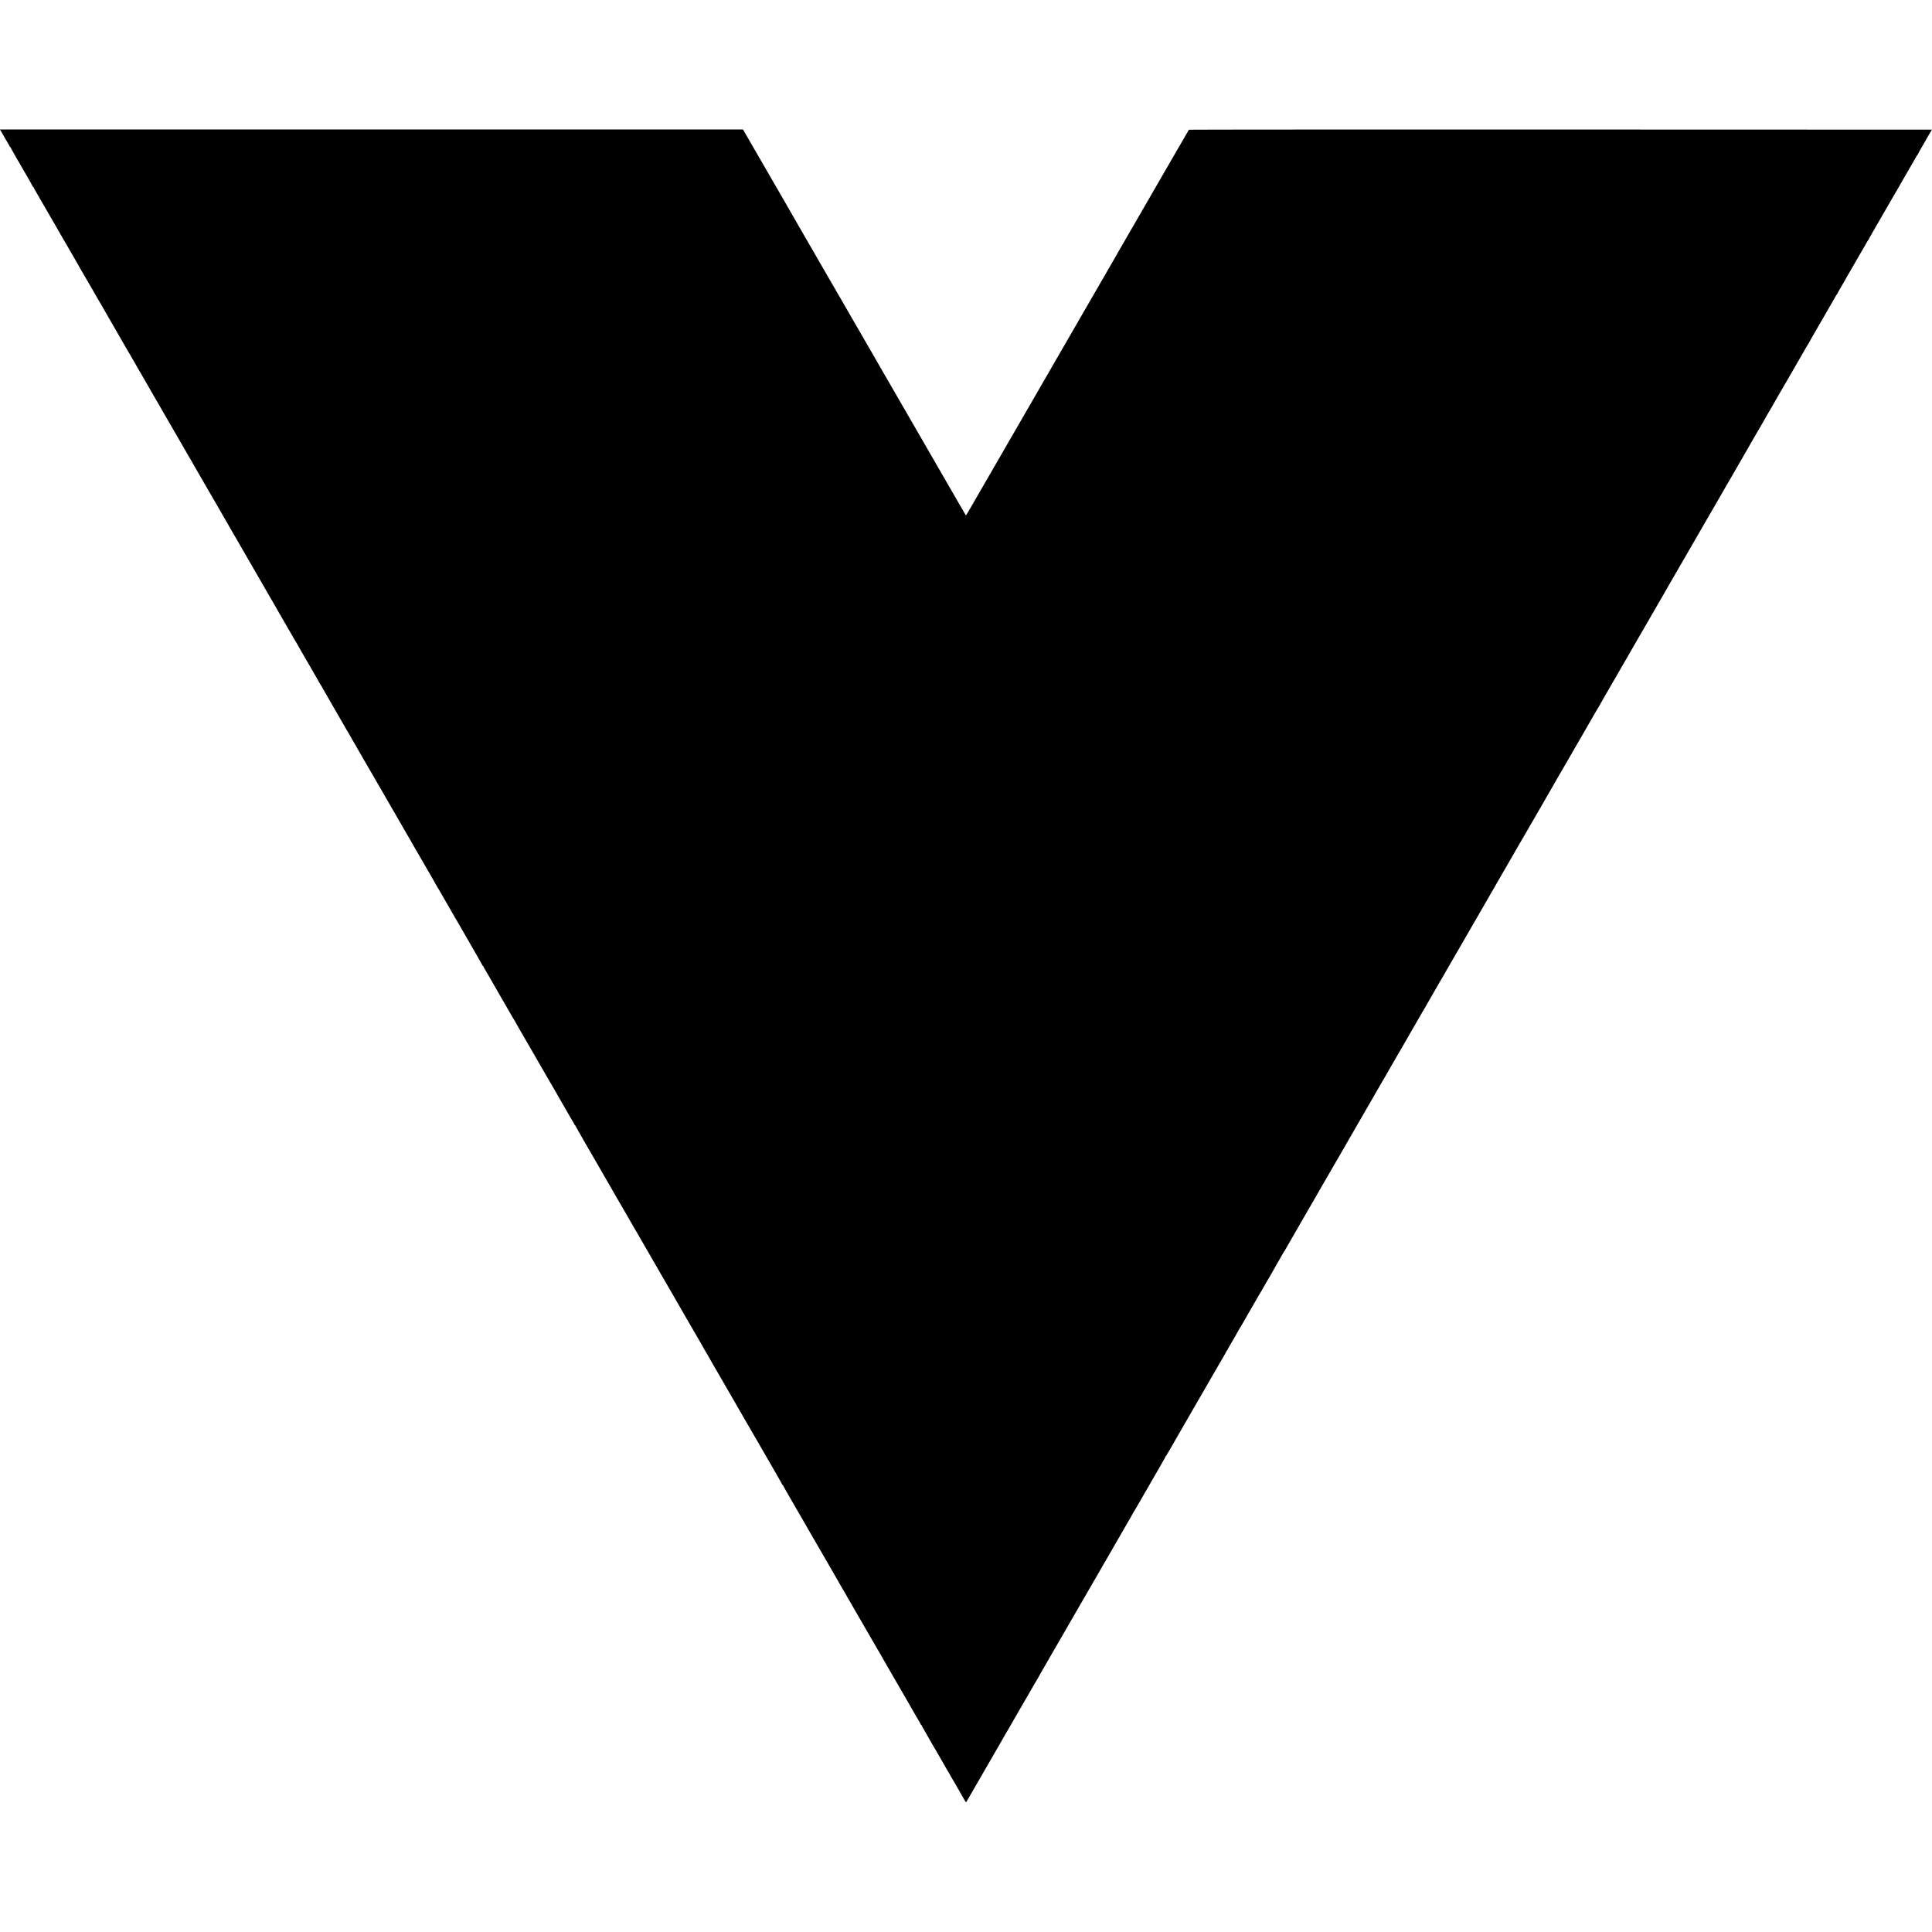
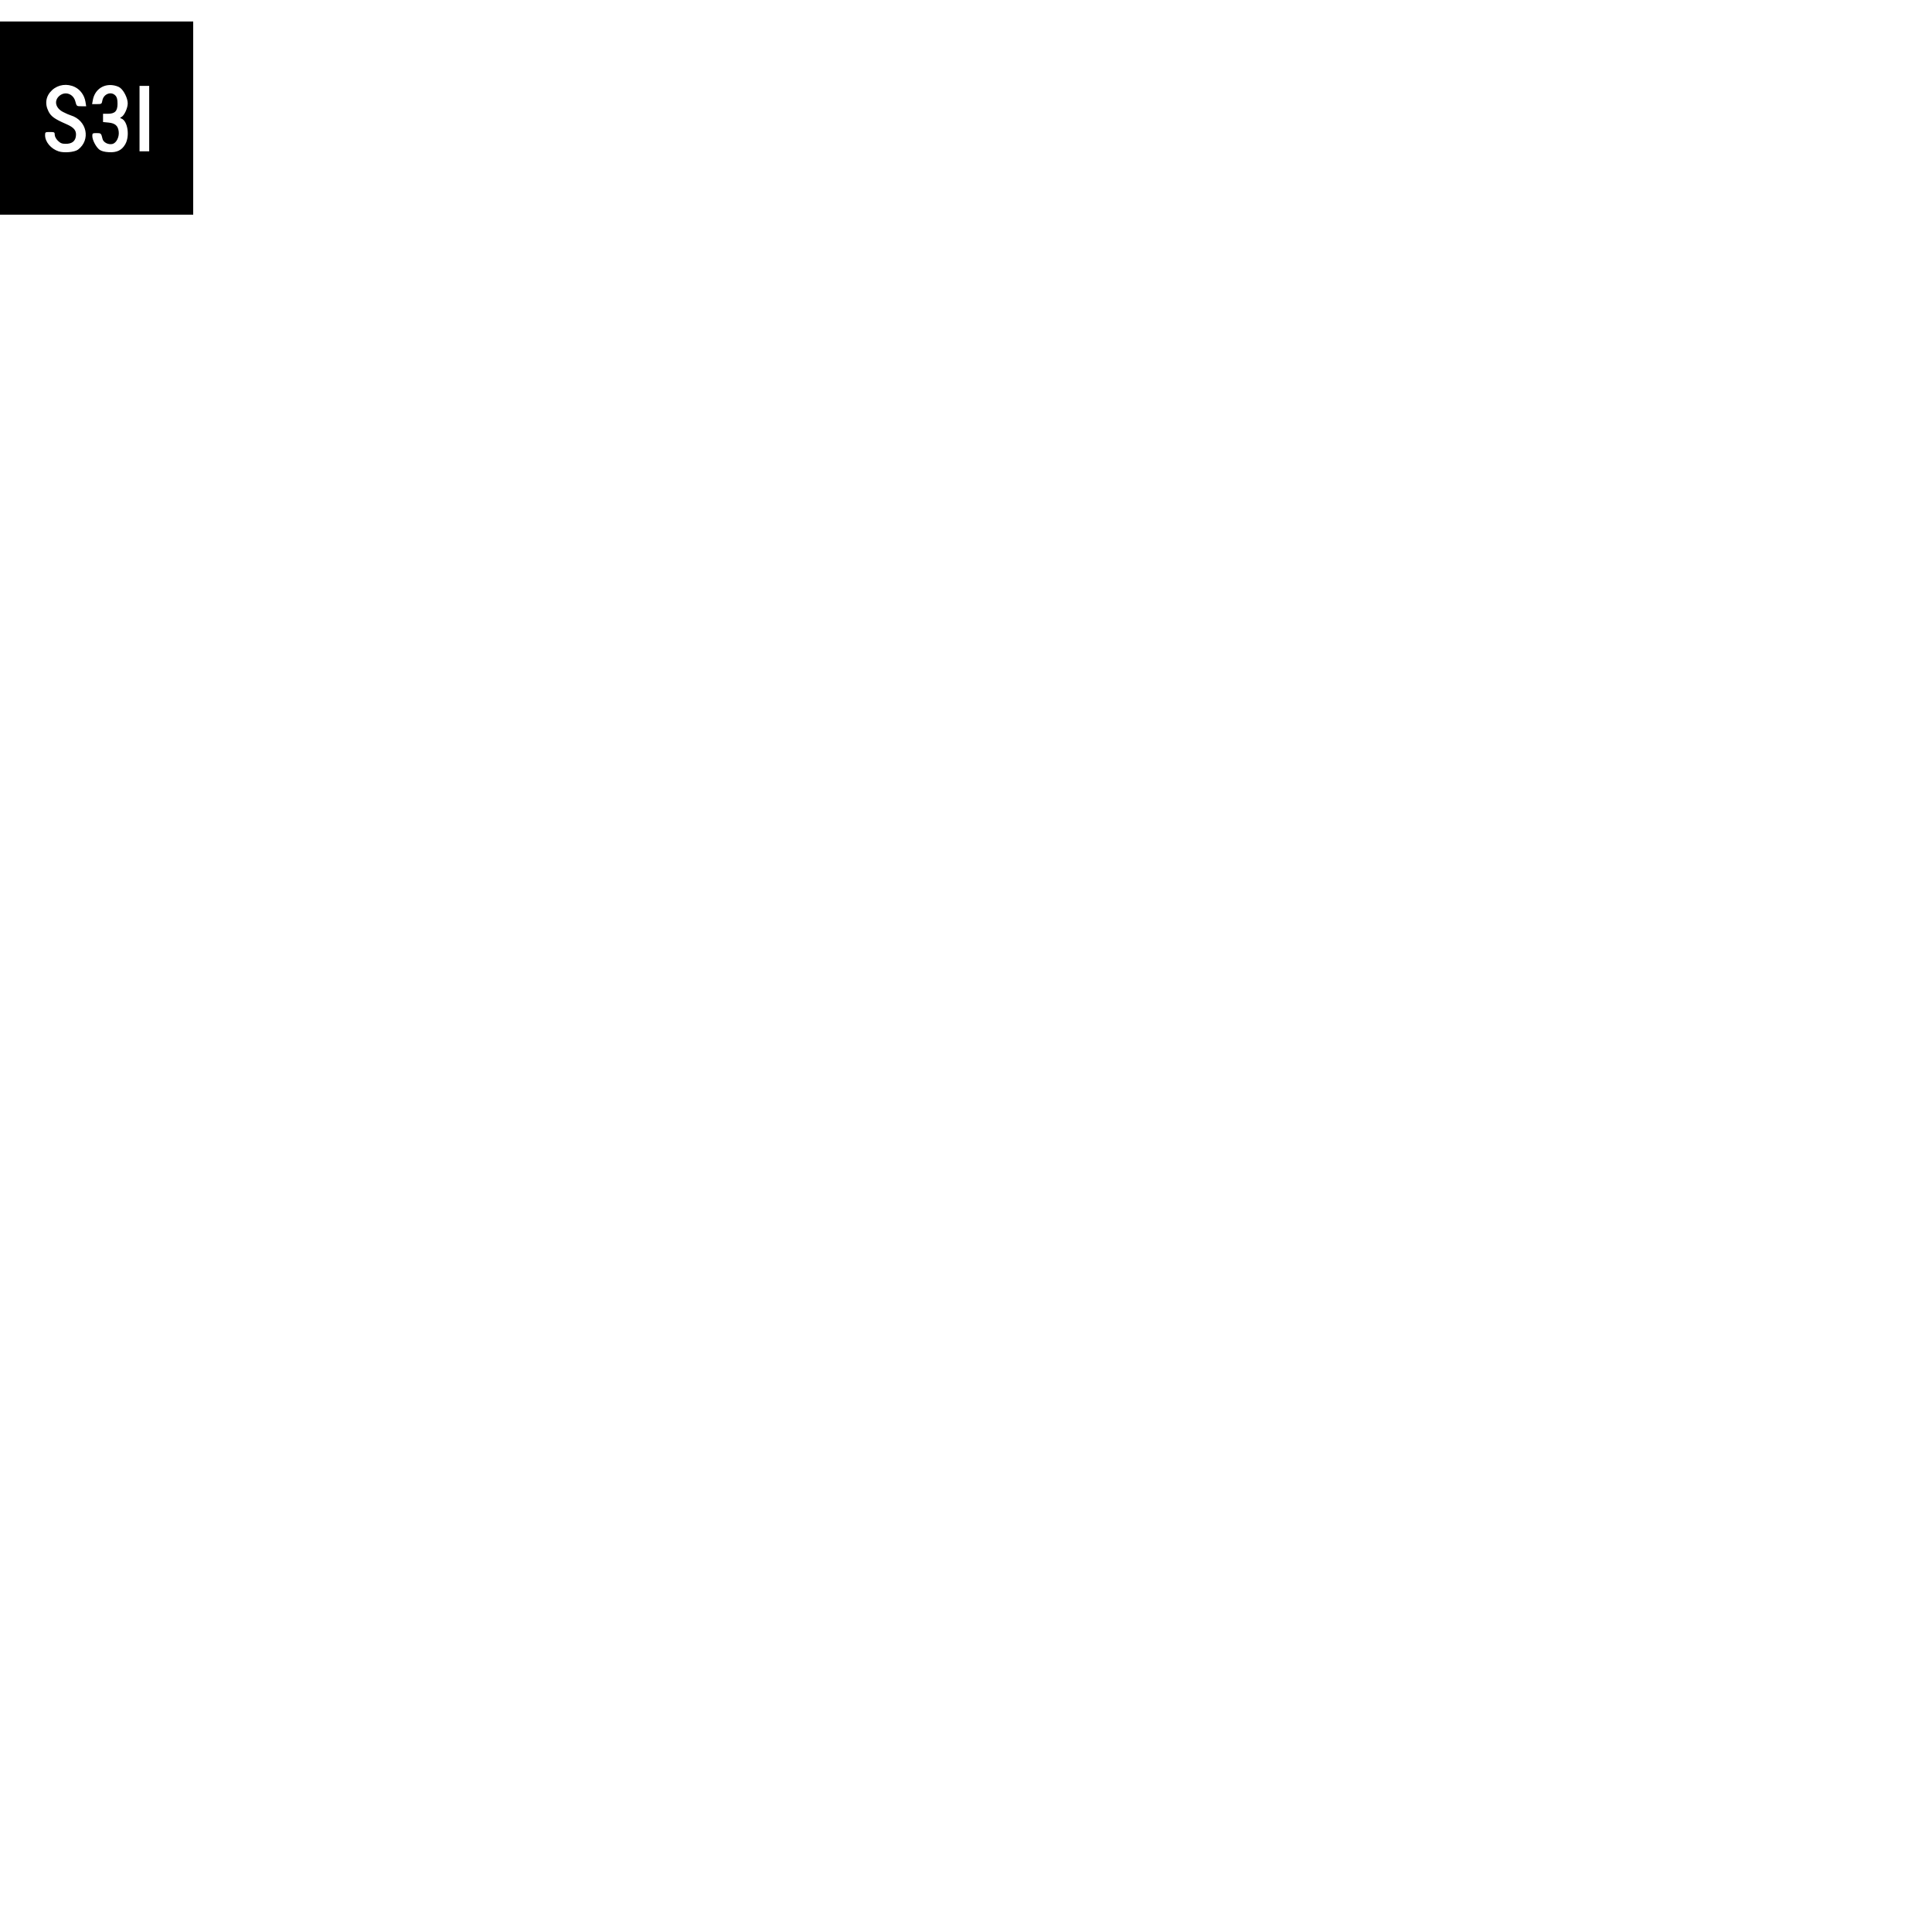
- <svg xmlns="http://www.w3.org/2000/svg" version="1.0" width="16pt" height="16pt" viewBox="0 0 16 16" preserveAspectRatio="xMidYMid meet">
-   <g transform="translate(0,16) scale(0.00032,-0.00032)" fill="#000000" stroke="none">
-     <path d="M18 46618 c45 -75 122 -207 122 -211 0 -2 25 -45 55 -95 30 -50 55 -96 55 -102 0 -5 5 -10 10 -10 6 0 10 -4 10 -9 0 -5 73 -135 161 -288 89 -153 173 -298 187 -323 14 -25 32 -57 41 -72 88 -149 187 -324 189 -335 2 -7 8 -13 13 -13 5 0 9 -4 9 -10 0 -5 46 -89 103 -187 175 -302 490 -846 507 -876 8 -16 20 -36 25 -45 28 -46 290 -498 339 -585 13 -23 74 -129 136 -236 61 -107 123 -215 137 -240 14 -25 29 -50 33 -56 5 -5 23 -37 40 -70 18 -33 38 -67 44 -75 11 -16 21 -33 63 -109 14 -25 29 -50 33 -56 4 -5 21 -35 38 -65 55 -100 261 -455 269 -465 4 -5 14 -21 20 -35 15 -29 41 -75 103 -180 24 -41 52 -88 60 -105 9 -16 57 -100 107 -185 112 -193 362 -626 380 -660 8 -14 23 -38 33 -55 11 -16 23 -37 27 -45 4 -8 26 -46 48 -85 23 -38 53 -90 67 -115 46 -81 64 -113 178 -310 62 -107 121 -210 132 -227 37 -67 56 -99 85 -148 16 -27 32 -57 36 -65 4 -8 15 -27 25 -42 9 -15 53 -89 96 -165 44 -76 177 -307 296 -513 120 -206 268 -463 330 -570 131 -227 117 -203 200 -348 36 -62 73 -125 82 -140 10 -15 21 -34 25 -42 4 -8 20 -37 36 -65 17 -27 38 -65 48 -82 49 -85 64 -111 87 -153 13 -25 28 -49 32 -55 4 -5 78 -134 165 -285 87 -151 166 -288 176 -305 10 -16 26 -43 35 -59 9 -17 125 -217 257 -445 132 -229 253 -441 270 -471 17 -30 45 -79 64 -108 18 -29 33 -54 33 -57 0 -2 20 -37 44 -77 24 -40 123 -212 221 -383 97 -170 190 -330 205 -355 16 -25 39 -65 53 -90 13 -25 81 -144 152 -265 70 -121 137 -238 150 -260 12 -22 37 -65 55 -95 18 -30 43 -73 55 -95 12 -22 48 -85 80 -140 77 -132 163 -280 190 -330 13 -22 71 -123 130 -225 59 -102 116 -199 126 -217 10 -17 29 -50 43 -72 15 -22 26 -43 26 -45 0 -2 27 -50 60 -106 33 -56 60 -103 60 -105 0 -2 55 -98 90 -155 8 -14 182 -316 239 -414 13 -22 45 -79 72 -124 27 -46 49 -86 49 -89 0 -2 14 -24 30 -48 16 -24 30 -46 30 -49 0 -5 74 -135 100 -176 5 -8 24 -42 43 -75 50 -88 58 -101 262 -455 104 -179 199 -345 213 -370 14 -25 28 -49 32 -55 4 -5 17 -26 28 -45 10 -19 62 -109 114 -200 114 -197 133 -230 170 -295 16 -27 33 -57 38 -65 17 -28 96 -165 103 -180 4 -8 16 -28 26 -45 10 -16 77 -131 148 -255 72 -124 181 -313 243 -420 62 -107 121 -209 131 -227 35 -62 323 -560 392 -678 38 -66 83 -145 100 -175 16 -30 33 -59 37 -65 4 -5 17 -27 29 -47 34 -61 56 -100 90 -156 17 -29 31 -55 31 -57 0 -2 17 -32 39 -67 21 -35 134 -229 251 -433 117 -203 235 -407 261 -451 27 -45 49 -85 49 -88 0 -4 8 -19 19 -34 15 -21 200 -341 309 -533 10 -19 33 -58 51 -87 17 -29 31 -54 31 -56 0 -2 25 -44 55 -94 30 -50 55 -95 55 -98 0 -4 6 -15 14 -23 7 -9 27 -41 43 -71 17 -30 170 -297 342 -594 171 -296 311 -542 311 -547 0 -5 5 -9 10 -9 6 0 10 -4 10 -10 0 -5 22 -47 49 -92 27 -46 58 -99 68 -118 24 -43 81 -140 93 -160 5 -8 66 -114 135 -235 69 -121 130 -227 135 -235 12 -21 259 -447 283 -490 10 -19 28 -47 38 -62 11 -14 19 -29 19 -32 0 -3 37 -69 83 -148 99 -170 305 -526 337 -583 13 -22 31 -53 41 -70 11 -16 22 -37 26 -45 7 -14 82 -146 103 -180 14 -24 181 -311 205 -355 13 -22 46 -80 75 -130 29 -49 64 -110 78 -135 14 -25 51 -88 82 -140 31 -52 59 -102 63 -110 4 -8 18 -33 31 -55 205 -353 284 -489 309 -535 17 -30 45 -78 62 -106 18 -28 36 -60 39 -72 4 -12 12 -22 17 -22 5 0 9 -4 9 -10 0 -5 109 -197 241 -427 133 -230 250 -431 259 -448 51 -90 222 -385 280 -485 37 -63 78 -135 92 -160 14 -25 67 -117 118 -205 51 -88 101 -175 111 -193 34 -58 55 -95 149 -257 51 -88 101 -173 110 -190 9 -16 76 -131 147 -255 72 -124 140 -241 151 -260 61 -108 281 -489 355 -615 38 -66 77 -133 87 -150 35 -63 91 -161 100 -175 14 -23 99 -169 128 -220 54 -97 135 -235 142 -245 4 -5 20 -32 35 -60 26 -48 238 -416 276 -480 10 -16 26 -46 37 -65 30 -53 382 -661 403 -695 10 -16 22 -37 26 -45 4 -8 26 -48 50 -88 24 -41 43 -75 43 -77 0 -2 22 -40 50 -85 27 -45 50 -84 50 -86 0 -3 38 -69 83 -147 84 -142 302 -520 340 -587 10 -19 34 -60 52 -90 18 -30 44 -75 57 -100 14 -25 45 -79 70 -120 25 -41 56 -96 70 -121 14 -25 77 -133 138 -240 62 -107 122 -210 132 -229 25 -43 310 -535 337 -581 11 -19 26 -45 34 -59 17 -32 238 -414 266 -460 11 -19 24 -41 28 -49 3 -7 75 -133 160 -278 84 -146 153 -269 153 -274 0 -5 5 -9 10 -9 6 0 10 -4 10 -10 0 -5 82 -150 181 -322 182 -314 201 -346 240 -415 12 -21 80 -139 152 -263 71 -124 141 -245 155 -270 14 -25 28 -49 32 -55 6 -8 145 -248 220 -380 37 -66 209 -362 229 -395 11 -19 24 -42 28 -49 4 -8 67 -118 140 -243 73 -125 133 -230 133 -233 0 -2 15 -28 33 -57 19 -29 47 -78 64 -108 17 -30 53 -93 79 -139 53 -90 82 -141 157 -272 82 -142 115 -199 381 -659 142 -245 268 -463 281 -485 12 -22 71 -125 132 -230 60 -104 172 -298 248 -430 76 -132 146 -253 156 -270 11 -16 22 -36 26 -44 3 -8 30 -54 60 -103 29 -49 53 -91 53 -93 0 -3 18 -34 40 -70 22 -36 40 -67 40 -69 0 -2 37 -66 81 -142 45 -77 98 -168 119 -204 20 -36 47 -81 58 -100 12 -19 27 -47 33 -62 6 -16 15 -28 20 -28 5 0 9 -4 9 -9 0 -6 63 -118 140 -251 77 -133 140 -243 140 -245 0 -2 18 -33 41 -70 22 -37 49 -83 60 -101 10 -19 29 -51 40 -71 25 -45 109 -189 126 -218 7 -11 17 -29 22 -40 6 -11 22 -38 35 -60 14 -22 37 -62 52 -90 14 -27 35 -62 45 -77 11 -14 19 -29 19 -32 0 -3 18 -35 40 -71 22 -36 40 -67 40 -69 0 -2 19 -35 42 -72 23 -38 55 -94 72 -124 26 -47 139 -244 171 -298 6 -9 21 -36 34 -60 28 -48 37 -51 51 -19 6 12 19 36 29 52 10 17 27 46 38 65 11 19 104 181 208 360 103 179 199 345 213 370 14 25 42 74 64 109 21 34 38 65 38 67 0 2 18 33 40 69 22 36 40 67 40 69 0 3 177 310 199 346 16 26 136 234 140 244 2 5 25 44 52 88 27 44 49 81 49 84 0 2 18 34 40 70 22 36 40 67 40 69 0 2 20 36 43 77 35 58 169 289 297 513 9 17 50 86 90 155 40 69 86 150 103 180 16 30 35 62 41 70 6 8 16 24 22 35 35 64 72 129 167 293 59 100 116 199 127 220 11 20 30 53 41 72 43 72 1070 1850 1121 1940 14 25 65 113 113 195 48 83 96 166 107 185 10 19 28 50 38 68 11 18 73 124 137 235 64 111 175 303 246 427 71 124 173 299 225 390 52 91 116 202 143 248 27 45 49 85 49 89 0 4 6 14 14 22 7 9 28 43 46 76 26 47 251 436 378 655 11 19 29 51 40 70 11 19 101 176 201 348 99 172 181 317 181 323 0 5 5 9 10 9 6 0 10 5 10 11 0 6 8 23 18 37 11 15 32 52 49 82 16 30 130 228 253 440 122 212 234 405 248 430 13 25 39 70 57 100 39 65 69 117 130 225 25 44 50 87 55 95 12 19 78 134 220 380 61 107 129 224 150 260 161 277 222 382 246 425 15 28 47 83 71 123 24 41 43 78 43 83 0 5 4 9 8 9 4 0 13 12 19 28 7 15 23 45 36 67 66 110 277 478 277 483 0 3 6 13 14 21 7 9 27 41 43 71 17 30 45 80 63 110 34 57 375 649 394 685 6 11 16 27 22 35 6 8 26 42 44 75 18 33 41 74 51 90 10 17 24 41 32 55 54 97 72 128 88 152 11 14 19 28 19 30 0 3 79 141 175 308 96 167 175 305 175 308 0 3 6 13 14 21 7 9 26 39 41 66 33 60 276 483 338 587 24 40 46 80 50 88 4 8 13 24 20 35 14 23 95 163 125 215 11 19 52 91 92 160 40 69 80 139 90 155 9 17 103 179 207 360 105 182 200 346 211 365 103 181 463 802 489 845 7 11 15 27 19 35 4 8 29 51 55 95 64 110 828 1433 848 1470 9 17 24 41 33 55 9 14 29 48 45 77 15 28 52 93 82 145 30 51 62 107 71 123 17 30 231 398 400 690 51 88 103 179 115 202 12 23 26 48 32 55 6 7 24 38 40 68 17 30 61 107 98 170 37 63 84 144 103 180 19 36 41 72 48 81 8 8 14 18 14 21 0 4 27 51 59 106 32 55 72 124 89 154 16 29 71 125 122 213 51 88 104 180 118 205 13 25 28 50 32 55 4 6 17 26 28 45 11 19 45 80 77 135 31 55 66 116 77 135 11 19 88 152 171 295 401 694 620 1072 650 1125 11 19 87 152 170 295 83 143 158 273 166 288 9 16 21 36 26 45 6 9 31 52 55 96 25 43 54 94 66 115 11 20 95 164 186 321 91 157 173 299 182 315 9 17 26 46 37 65 12 19 66 114 121 210 56 96 108 186 117 200 8 14 24 40 34 59 24 45 383 664 412 713 5 9 17 29 26 45 15 28 120 210 241 419 36 61 68 117 72 125 4 8 12 23 19 34 35 57 245 420 262 453 11 20 35 61 53 90 17 29 32 54 32 56 0 3 28 51 62 108 33 57 70 119 80 138 10 19 23 42 28 50 5 8 32 53 59 100 27 47 149 258 271 470 122 212 234 405 248 430 30 53 62 108 80 135 6 11 15 27 19 35 4 8 85 150 181 315 96 165 187 323 202 350 31 56 116 202 130 225 5 8 25 42 43 75 19 33 92 159 162 280 149 257 157 271 202 350 19 33 38 67 43 75 9 14 228 392 275 475 12 22 55 96 95 165 40 69 80 139 90 155 24 42 202 350 221 383 9 15 27 47 41 72 14 25 75 131 136 236 61 106 121 210 134 232 99 172 271 470 279 482 5 8 23 40 40 70 18 30 81 141 142 245 60 105 121 210 135 235 14 25 71 124 127 220 56 96 143 247 194 335 51 88 96 167 102 175 14 24 180 311 204 355 23 43 340 590 356 615 5 8 50 87 101 175 171 301 517 898 582 1008 25 43 46 81 46 83 0 2 12 23 27 47 14 23 40 67 56 97 16 30 35 62 42 70 7 8 15 22 18 30 4 8 20 38 37 65 16 28 33 57 37 65 6 12 111 196 143 250 5 8 55 95 112 193 57 98 113 195 126 215 12 20 27 46 32 57 6 11 14 27 20 35 5 8 76 130 156 270 80 140 165 287 187 325 23 39 52 90 66 115 13 25 30 52 37 61 8 8 14 18 14 21 0 4 41 77 92 165 50 87 175 302 276 478 101 176 208 360 236 408 28 49 67 117 86 152 19 35 41 70 48 77 6 6 12 15 12 19 0 7 124 224 167 291 12 21 23 40 23 42 0 2 21 40 46 83 26 43 55 92 64 109 54 95 327 568 354 614 19 30 45 75 59 100 71 128 82 145 89 148 4 2 8 8 8 13 0 5 42 82 94 172 311 538 496 858 518 897 14 25 40 70 58 100 18 30 42 71 53 90 10 19 79 139 152 265 73 127 142 246 153 265 10 19 43 76 72 125 29 50 63 108 75 130 65 116 80 140 87 143 4 2 8 8 8 12 0 8 114 212 140 250 6 8 14 24 20 35 5 11 54 97 108 190 l100 170 -9611 3 c-5286 1 -9614 -1 -9618 -5 -5 -6 -419 -719 -619 -1068 -89 -155 -267 -463 -323 -560 -38 -66 -81 -140 -95 -165 -31 -56 -263 -457 -526 -910 -110 -190 -224 -388 -254 -440 -29 -52 -61 -109 -71 -125 -23 -39 -243 -420 -268 -465 -11 -19 -204 -352 -428 -740 -224 -388 -477 -826 -563 -975 -85 -148 -185 -322 -222 -385 -37 -63 -120 -207 -185 -320 -65 -113 -177 -306 -248 -430 -72 -124 -172 -297 -222 -385 -51 -88 -142 -245 -202 -350 -131 -226 -247 -427 -408 -705 -65 -113 -249 -432 -410 -710 -160 -278 -388 -673 -506 -877 -118 -205 -216 -373 -219 -373 -3 0 -52 82 -109 183 -58 100 -144 250 -192 332 -95 164 -402 696 -647 1120 -85 149 -228 396 -317 550 -212 365 -982 1700 -1008 1745 -10 19 -43 76 -72 125 -29 50 -64 110 -77 135 -14 25 -63 110 -110 190 -47 80 -96 165 -110 190 -14 25 -99 171 -188 325 -89 154 -174 300 -188 325 -13 25 -64 113 -112 195 -48 83 -140 242 -205 355 -65 113 -183 317 -263 454 -79 137 -152 264 -163 282 -50 89 -335 583 -354 614 -12 19 -34 58 -50 85 -15 28 -129 226 -253 440 -124 215 -235 408 -247 430 -12 22 -69 121 -127 220 -58 99 -226 389 -373 645 -148 256 -324 561 -392 678 -67 117 -134 232 -147 255 -13 23 -33 59 -46 80 l-22 37 -9615 0 -9615 0 20 -32z" />
+ <svg xmlns="http://www.w3.org/2000/svg" version="1.0" width="180pt" height="180pt" viewBox="0 0 180 180" preserveAspectRatio="xMidYMid meet">
+   <g transform="translate(0,20) scale(0.01,-0.01)" fill="#000000" stroke="none">
+     <path d="M0 900 l0 -900 900 0 900 0 0 900 0 900 -900 0 -900 0 0 -900z m698 289 c51 -25 88 -77 98 -136 l7 -43 -45 0 c-44 0 -44 0 -56 45 -18 69 -91 97 -145 55 -57 -45 -42 -117 32 -154 25 -13 57 -27 71 -31 150 -46 188 -228 67 -319 -33 -24 -130 -33 -181 -16 -71 23 -126 88 -126 150 0 29 2 30 45 30 42 0 45 -2 45 -26 0 -15 12 -38 29 -55 24 -23 38 -29 73 -29 55 0 85 21 94 64 10 57 -12 87 -91 121 -106 46 -141 71 -164 119 -36 72 -23 144 35 197 57 52 140 63 212 28z m420 -6 c36 -26 72 -99 72 -146 0 -43 -31 -111 -57 -126 -17 -9 -17 -10 -1 -16 58 -23 79 -163 35 -239 -32 -56 -78 -78 -152 -74 -40 2 -70 10 -88 23 -32 24 -67 90 -67 128 0 25 3 27 40 27 41 0 43 -2 55 -53 7 -34 55 -58 94 -48 36 10 63 65 57 115 -6 54 -33 78 -95 84 l-51 5 0 38 0 39 44 0 c67 0 91 25 91 93 0 40 -5 61 -19 76 -39 43 -110 17 -122 -44 -6 -34 -8 -35 -51 -35 l-45 0 7 38 c16 90 89 147 178 139 27 -2 61 -13 75 -24z m272 -288 l0 -305 -45 0 -45 0 0 305 0 305 45 0 45 0 0 -305z" />
  </g>
</svg>
